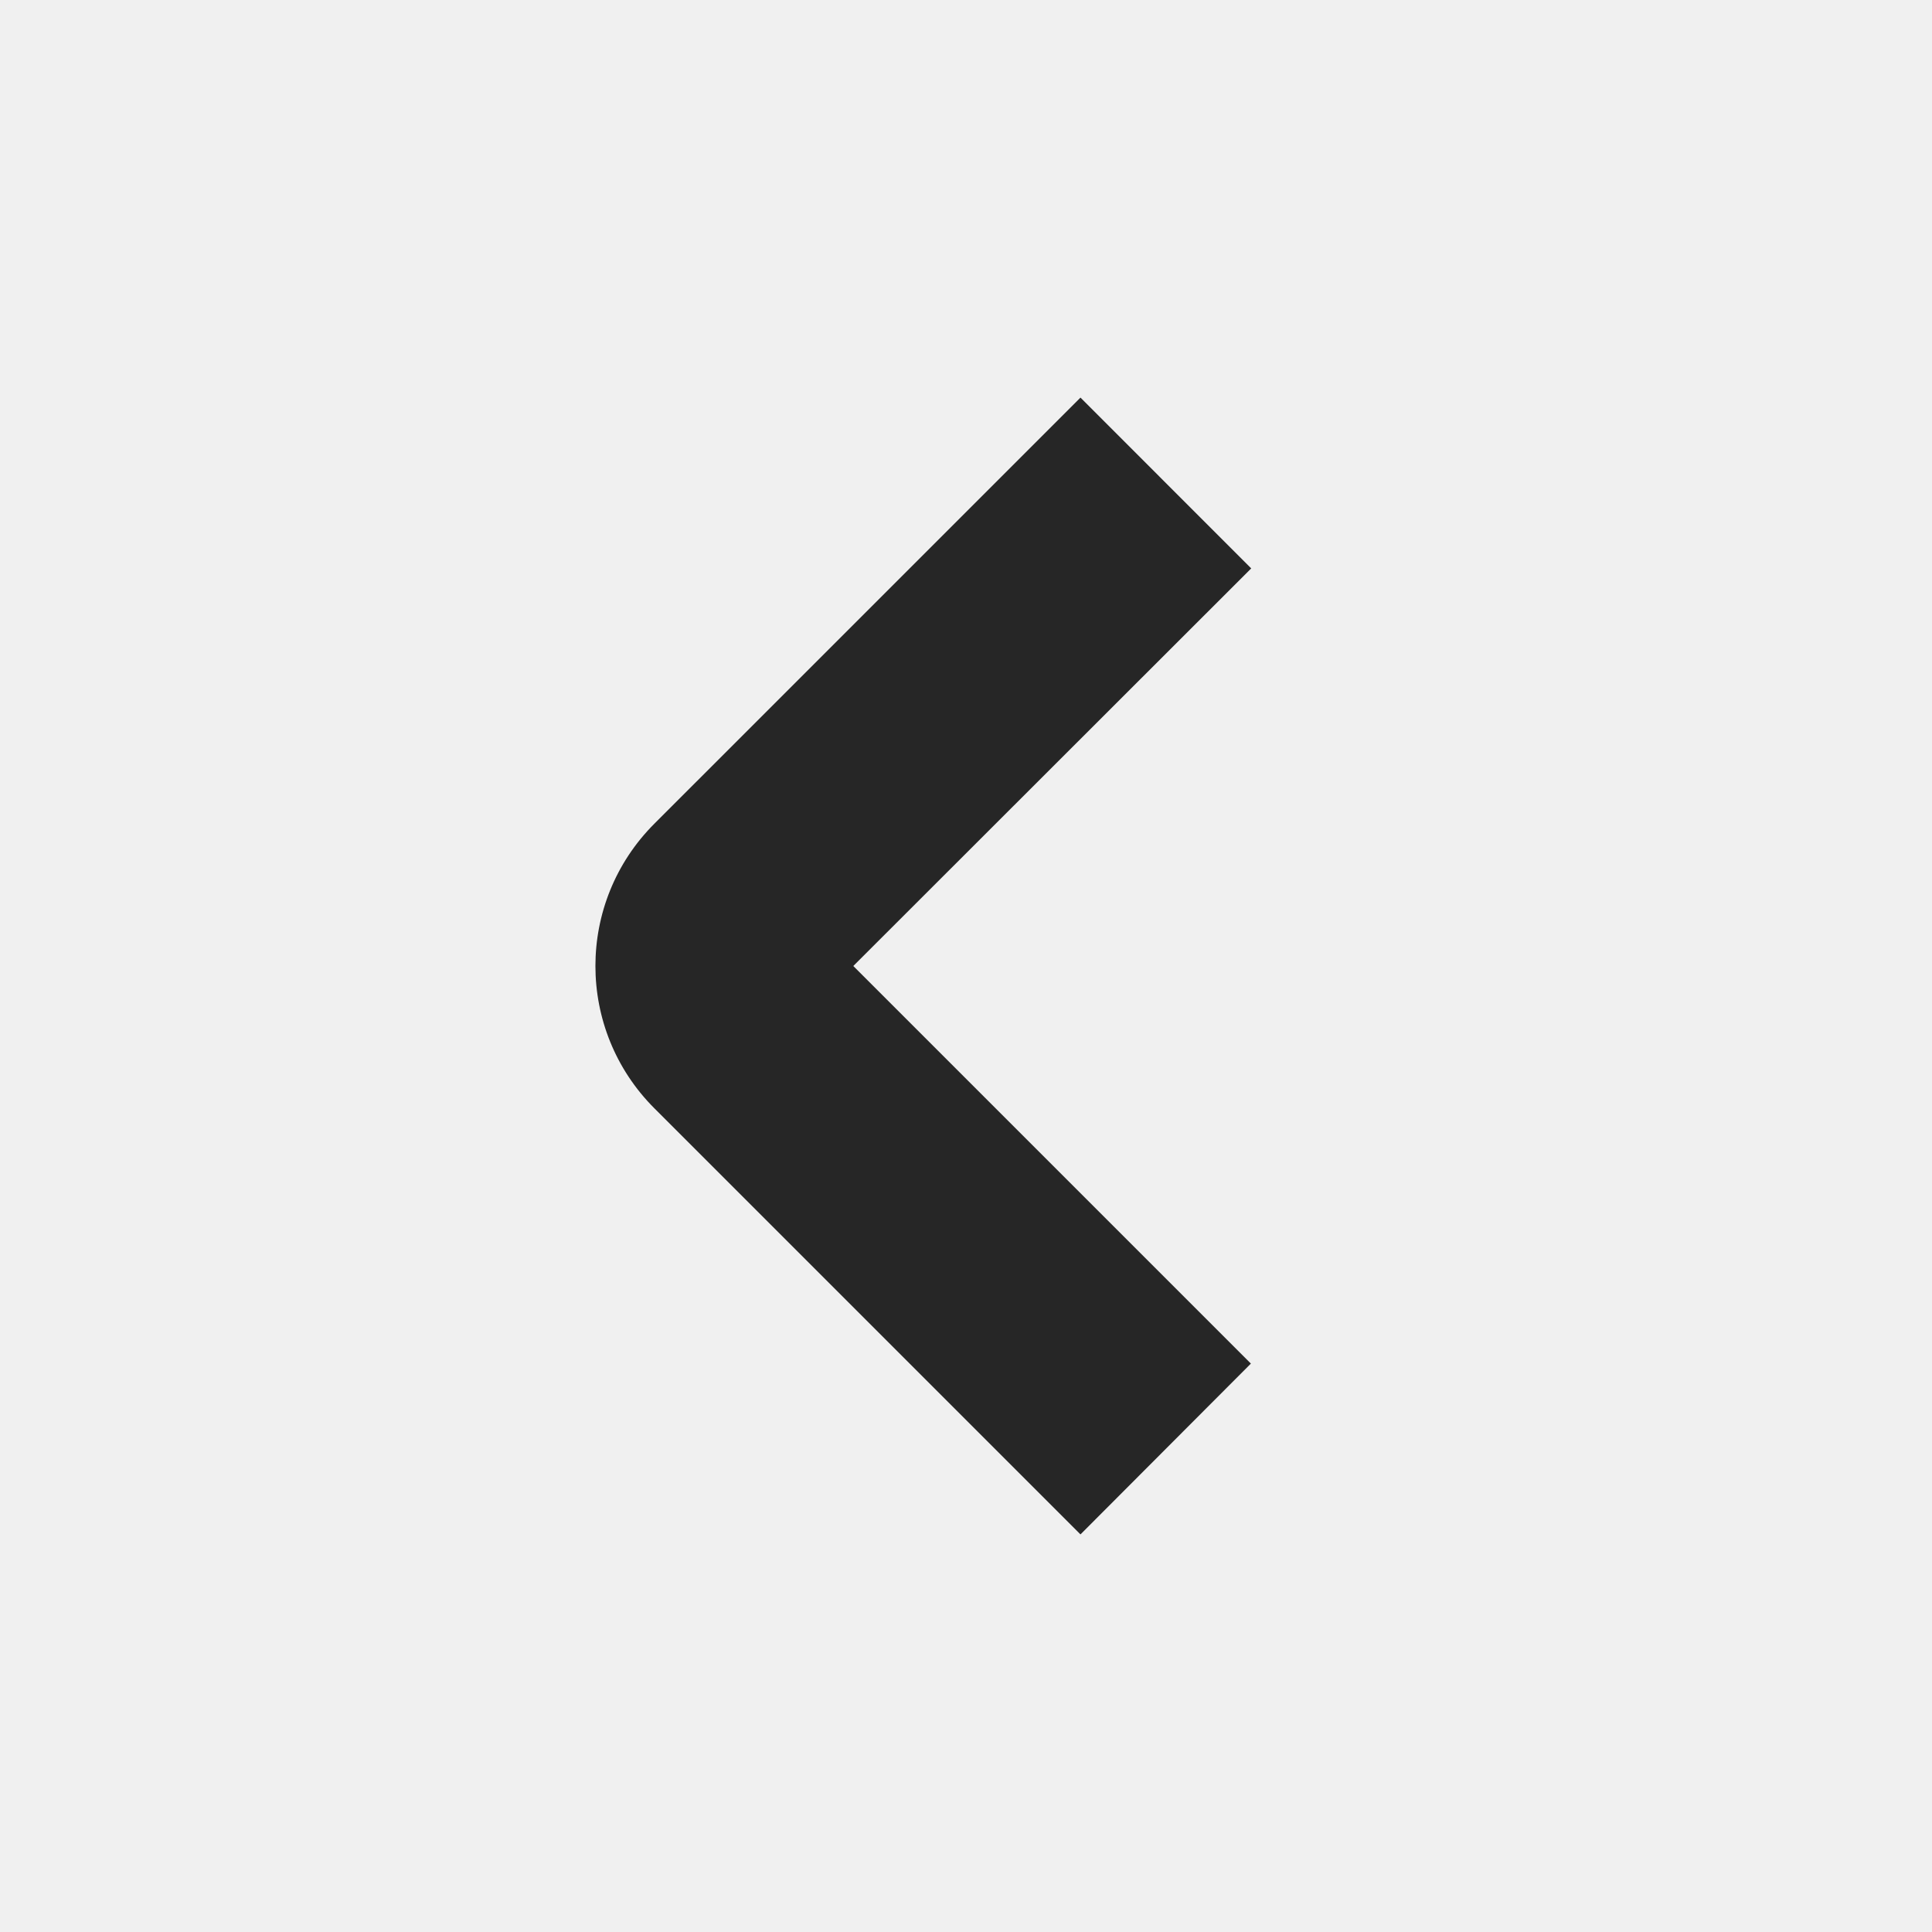
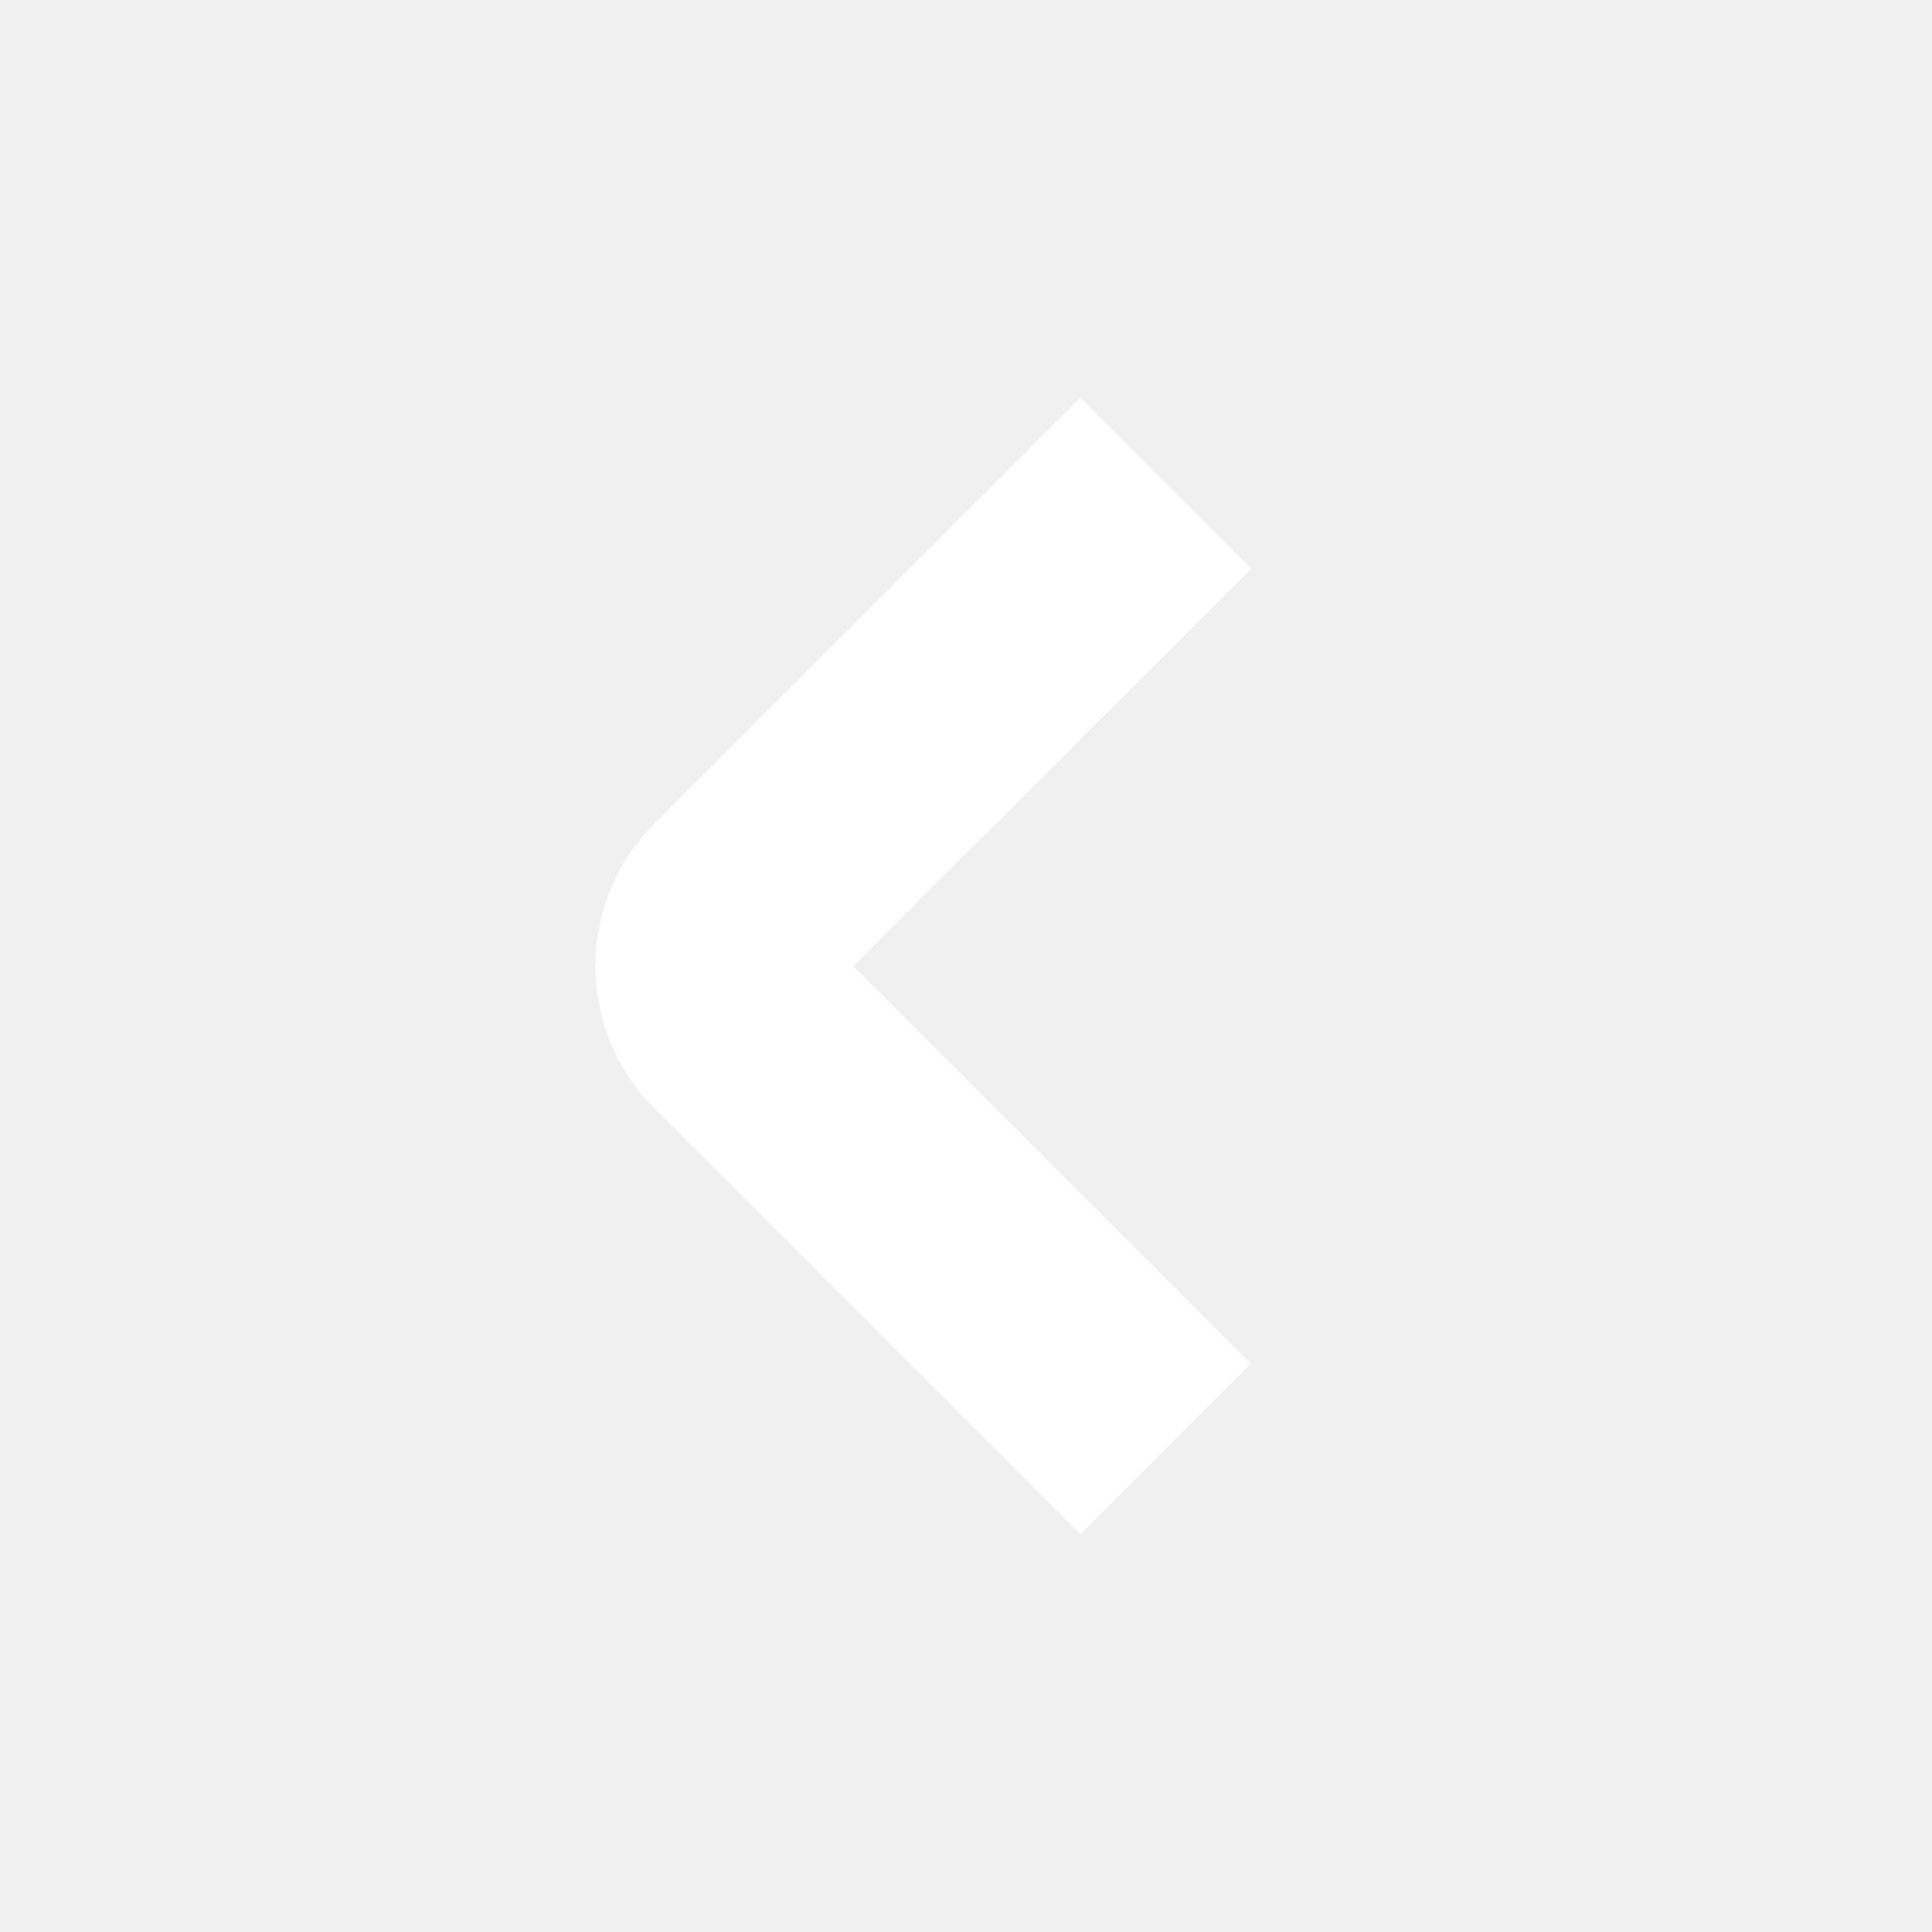
<svg xmlns="http://www.w3.org/2000/svg" id="Isolation_Mode" data-name="Isolation Mode" viewBox="0 0 24 24" width="512" height="512">
-   <path d="M13.422,19.061,8.129,13.768a2.5,2.5,0,0,1,0-3.536l5.293-5.293,2.121,2.122L10.6,12l4.939,4.939Z" fill="#262626" />
+   <path d="M13.422,19.061,8.129,13.768a2.5,2.5,0,0,1,0-3.536l5.293-5.293,2.121,2.122L10.6,12l4.939,4.939Z" fill="#ffffff" />
</svg>
